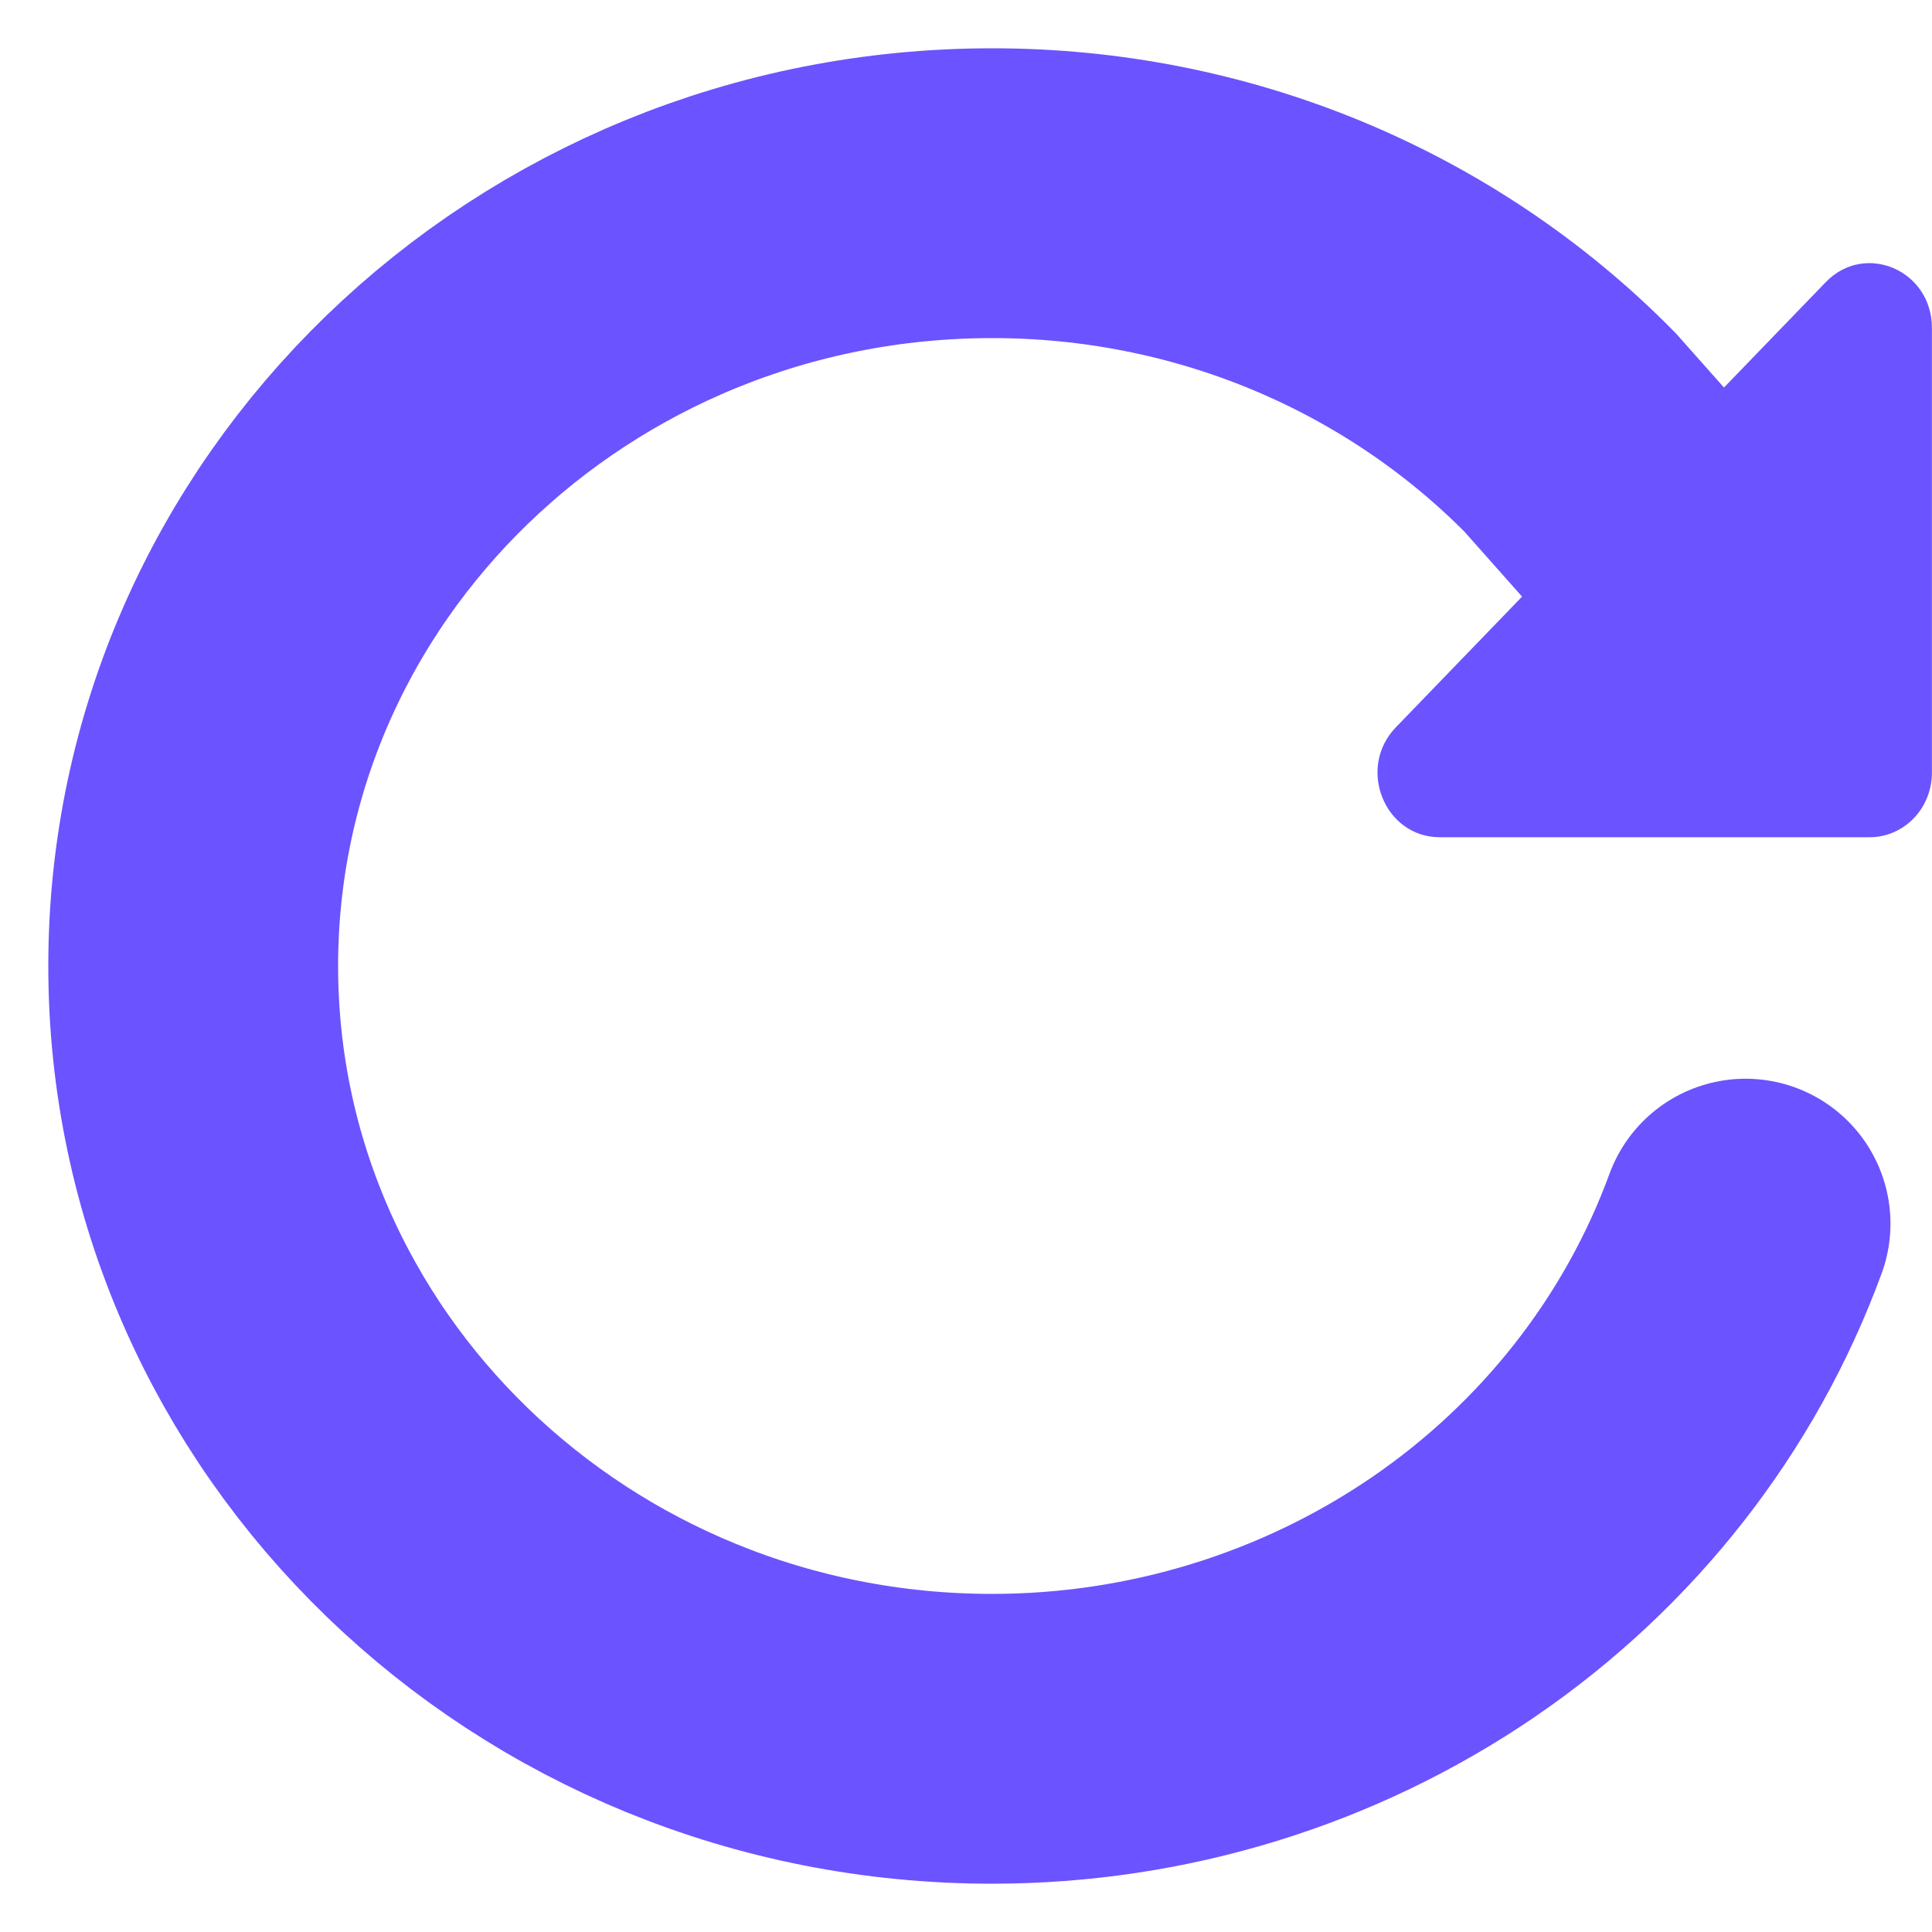
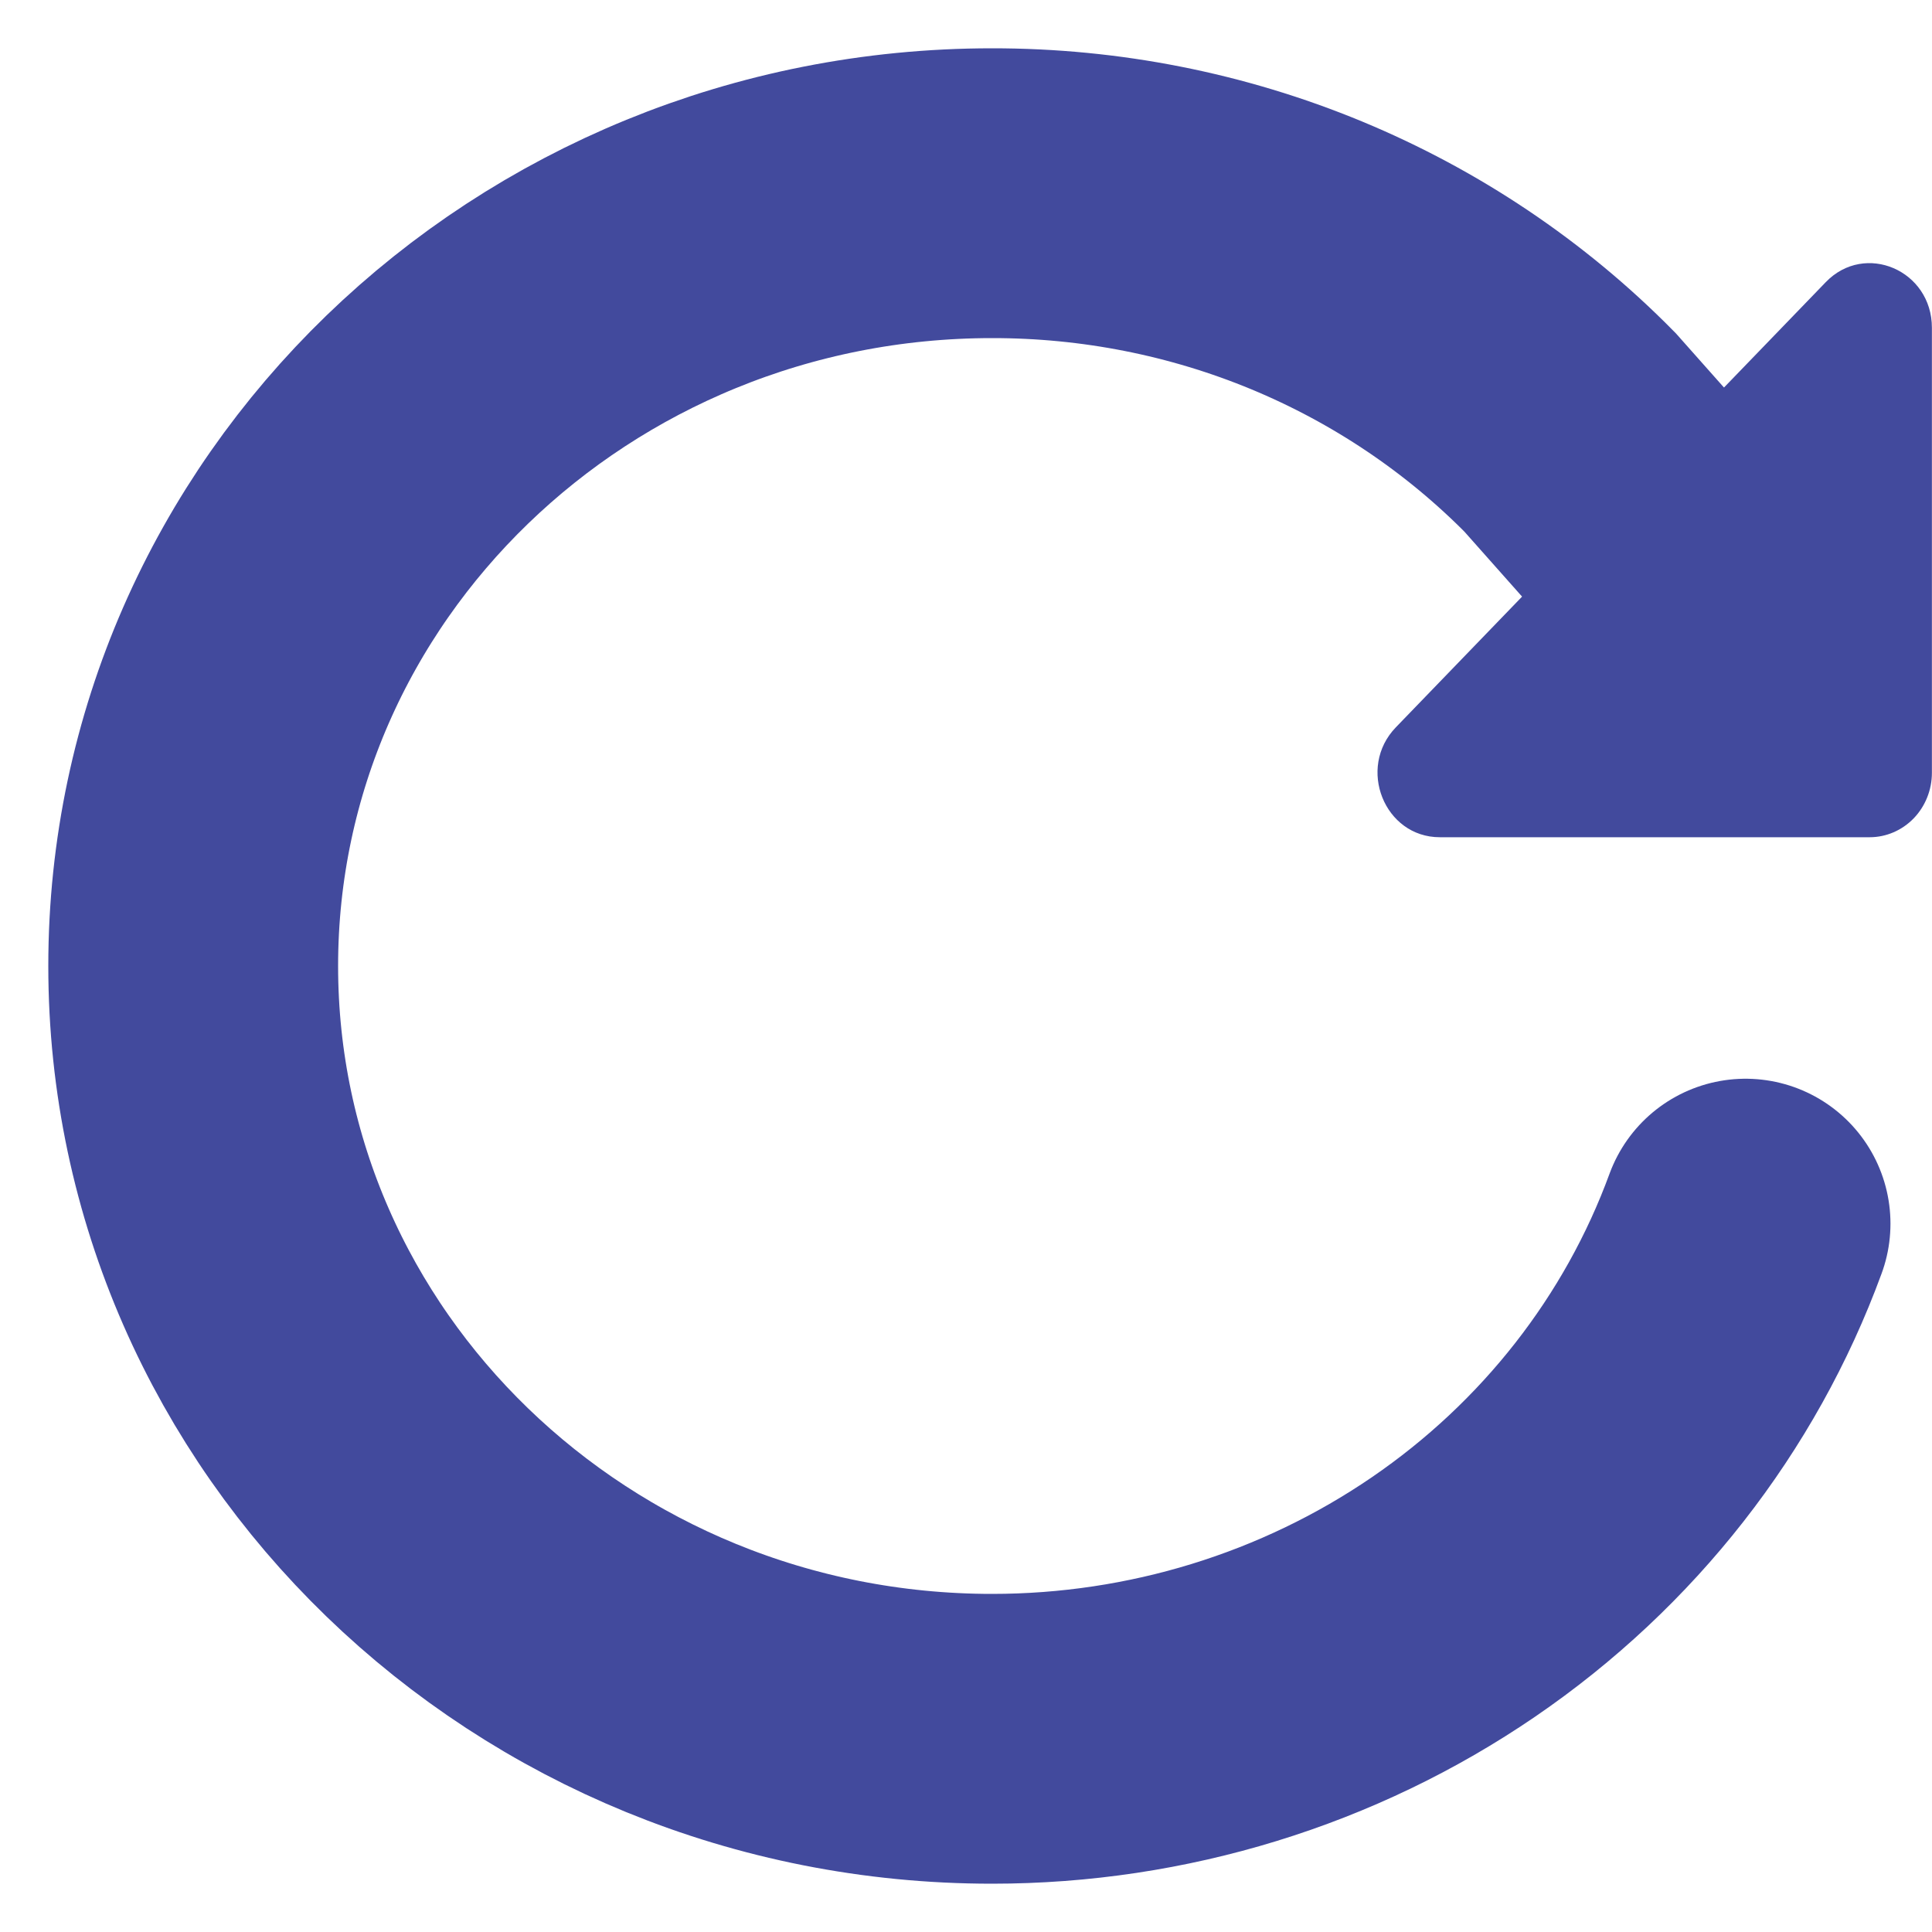
<svg xmlns="http://www.w3.org/2000/svg" width="20" height="20" viewBox="0 0 20 20" fill="none">
-   <path d="M17.162 5.5L16.253 4.476C15.481 3.693 14.553 3.069 13.525 2.643C12.496 2.217 11.389 1.999 10.27 2C5.704 2 2 5.583 2 10C2 14.417 5.704 18 10.27 18C11.981 18 13.649 17.487 15.046 16.532C16.443 15.577 17.499 14.226 18.07 12.667" stroke="#6B53FF" stroke-width="3" stroke-miterlimit="10" stroke-linecap="round" />
-   <path d="M19.999 3.393V8C19.999 8.177 19.931 8.346 19.811 8.471C19.69 8.596 19.526 8.667 19.355 8.667H14.905C14.331 8.667 14.044 7.949 14.45 7.529L18.9 2.921C19.306 2.5 19.999 2.798 19.999 3.393Z" fill="#6B53FF" />
+   <path d="M17.162 5.5L16.253 4.476C15.481 3.693 14.553 3.069 13.525 2.643C12.496 2.217 11.389 1.999 10.27 2C5.704 2 2 5.583 2 10C2 14.417 5.704 18 10.27 18C11.981 18 13.649 17.487 15.046 16.532C16.443 15.577 17.499 14.226 18.07 12.667" stroke="rgba(66, 74, 157, 1)" stroke-width="3" stroke-miterlimit="10" stroke-linecap="round" />
+   <path d="M19.999 3.393V8C19.999 8.177 19.931 8.346 19.811 8.471C19.69 8.596 19.526 8.667 19.355 8.667H14.905C14.331 8.667 14.044 7.949 14.45 7.529L18.9 2.921C19.306 2.5 19.999 2.798 19.999 3.393Z" fill="rgba(66, 74, 157, 1)" />
</svg>
